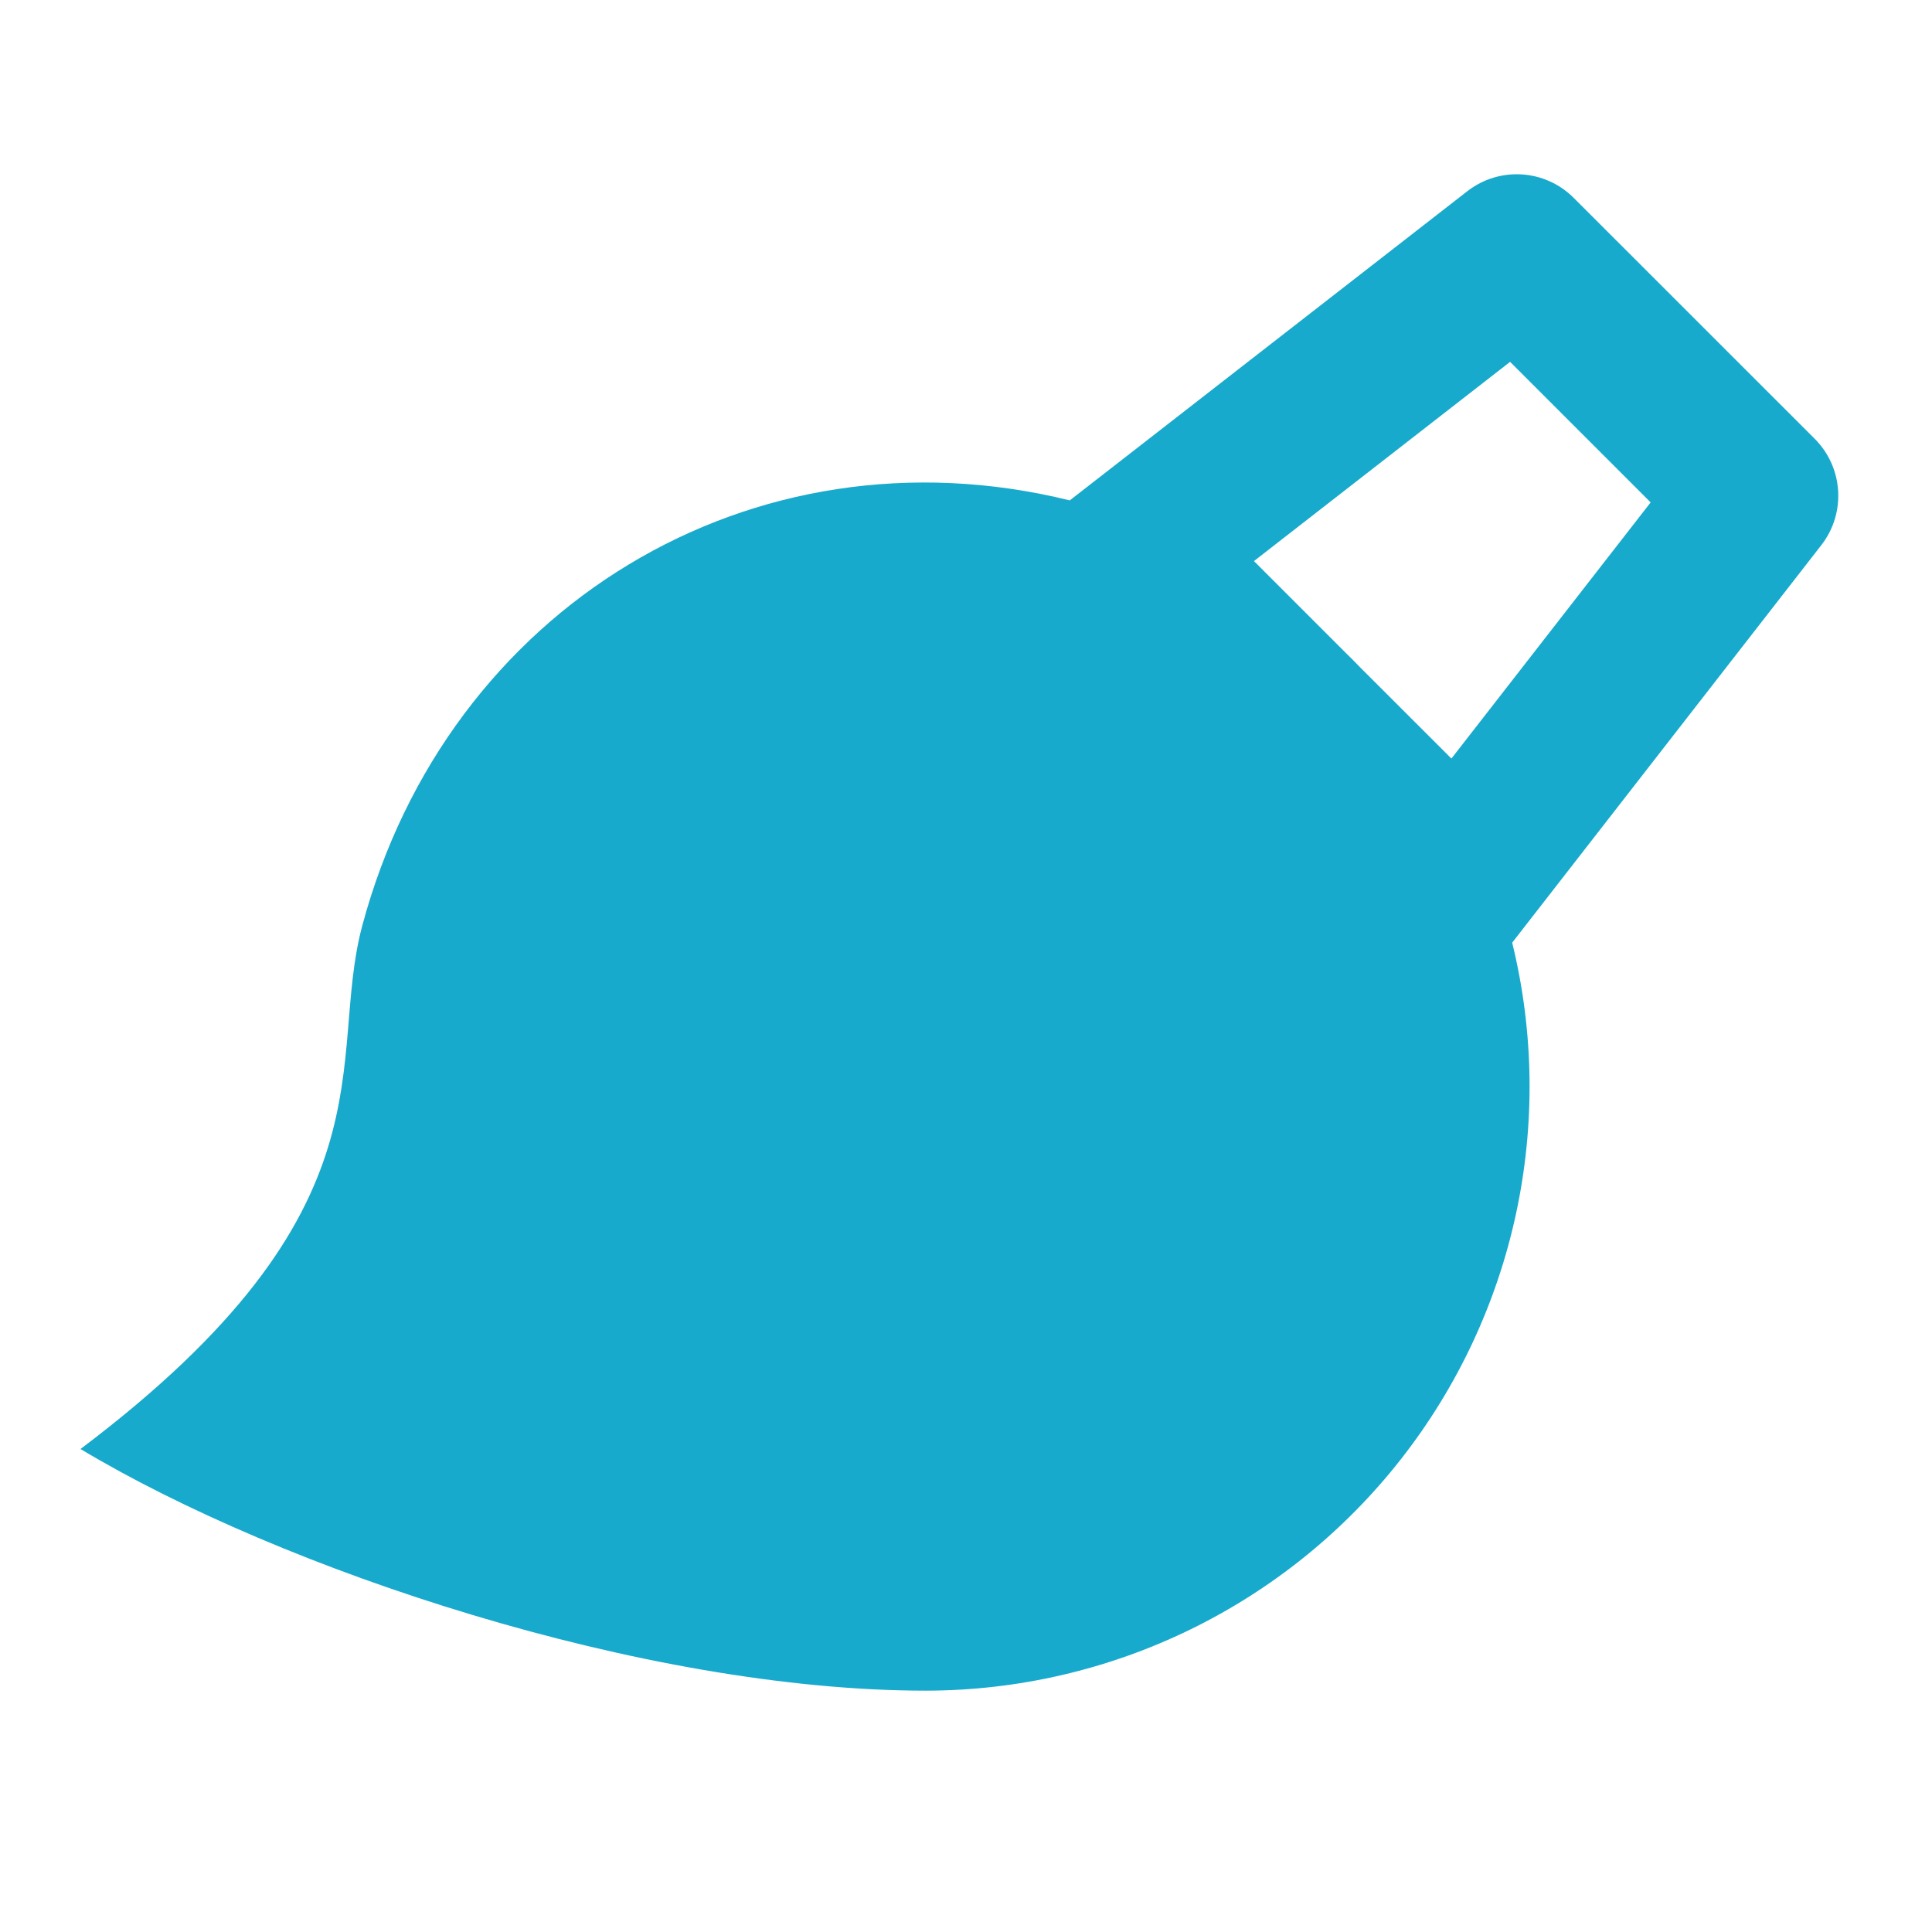
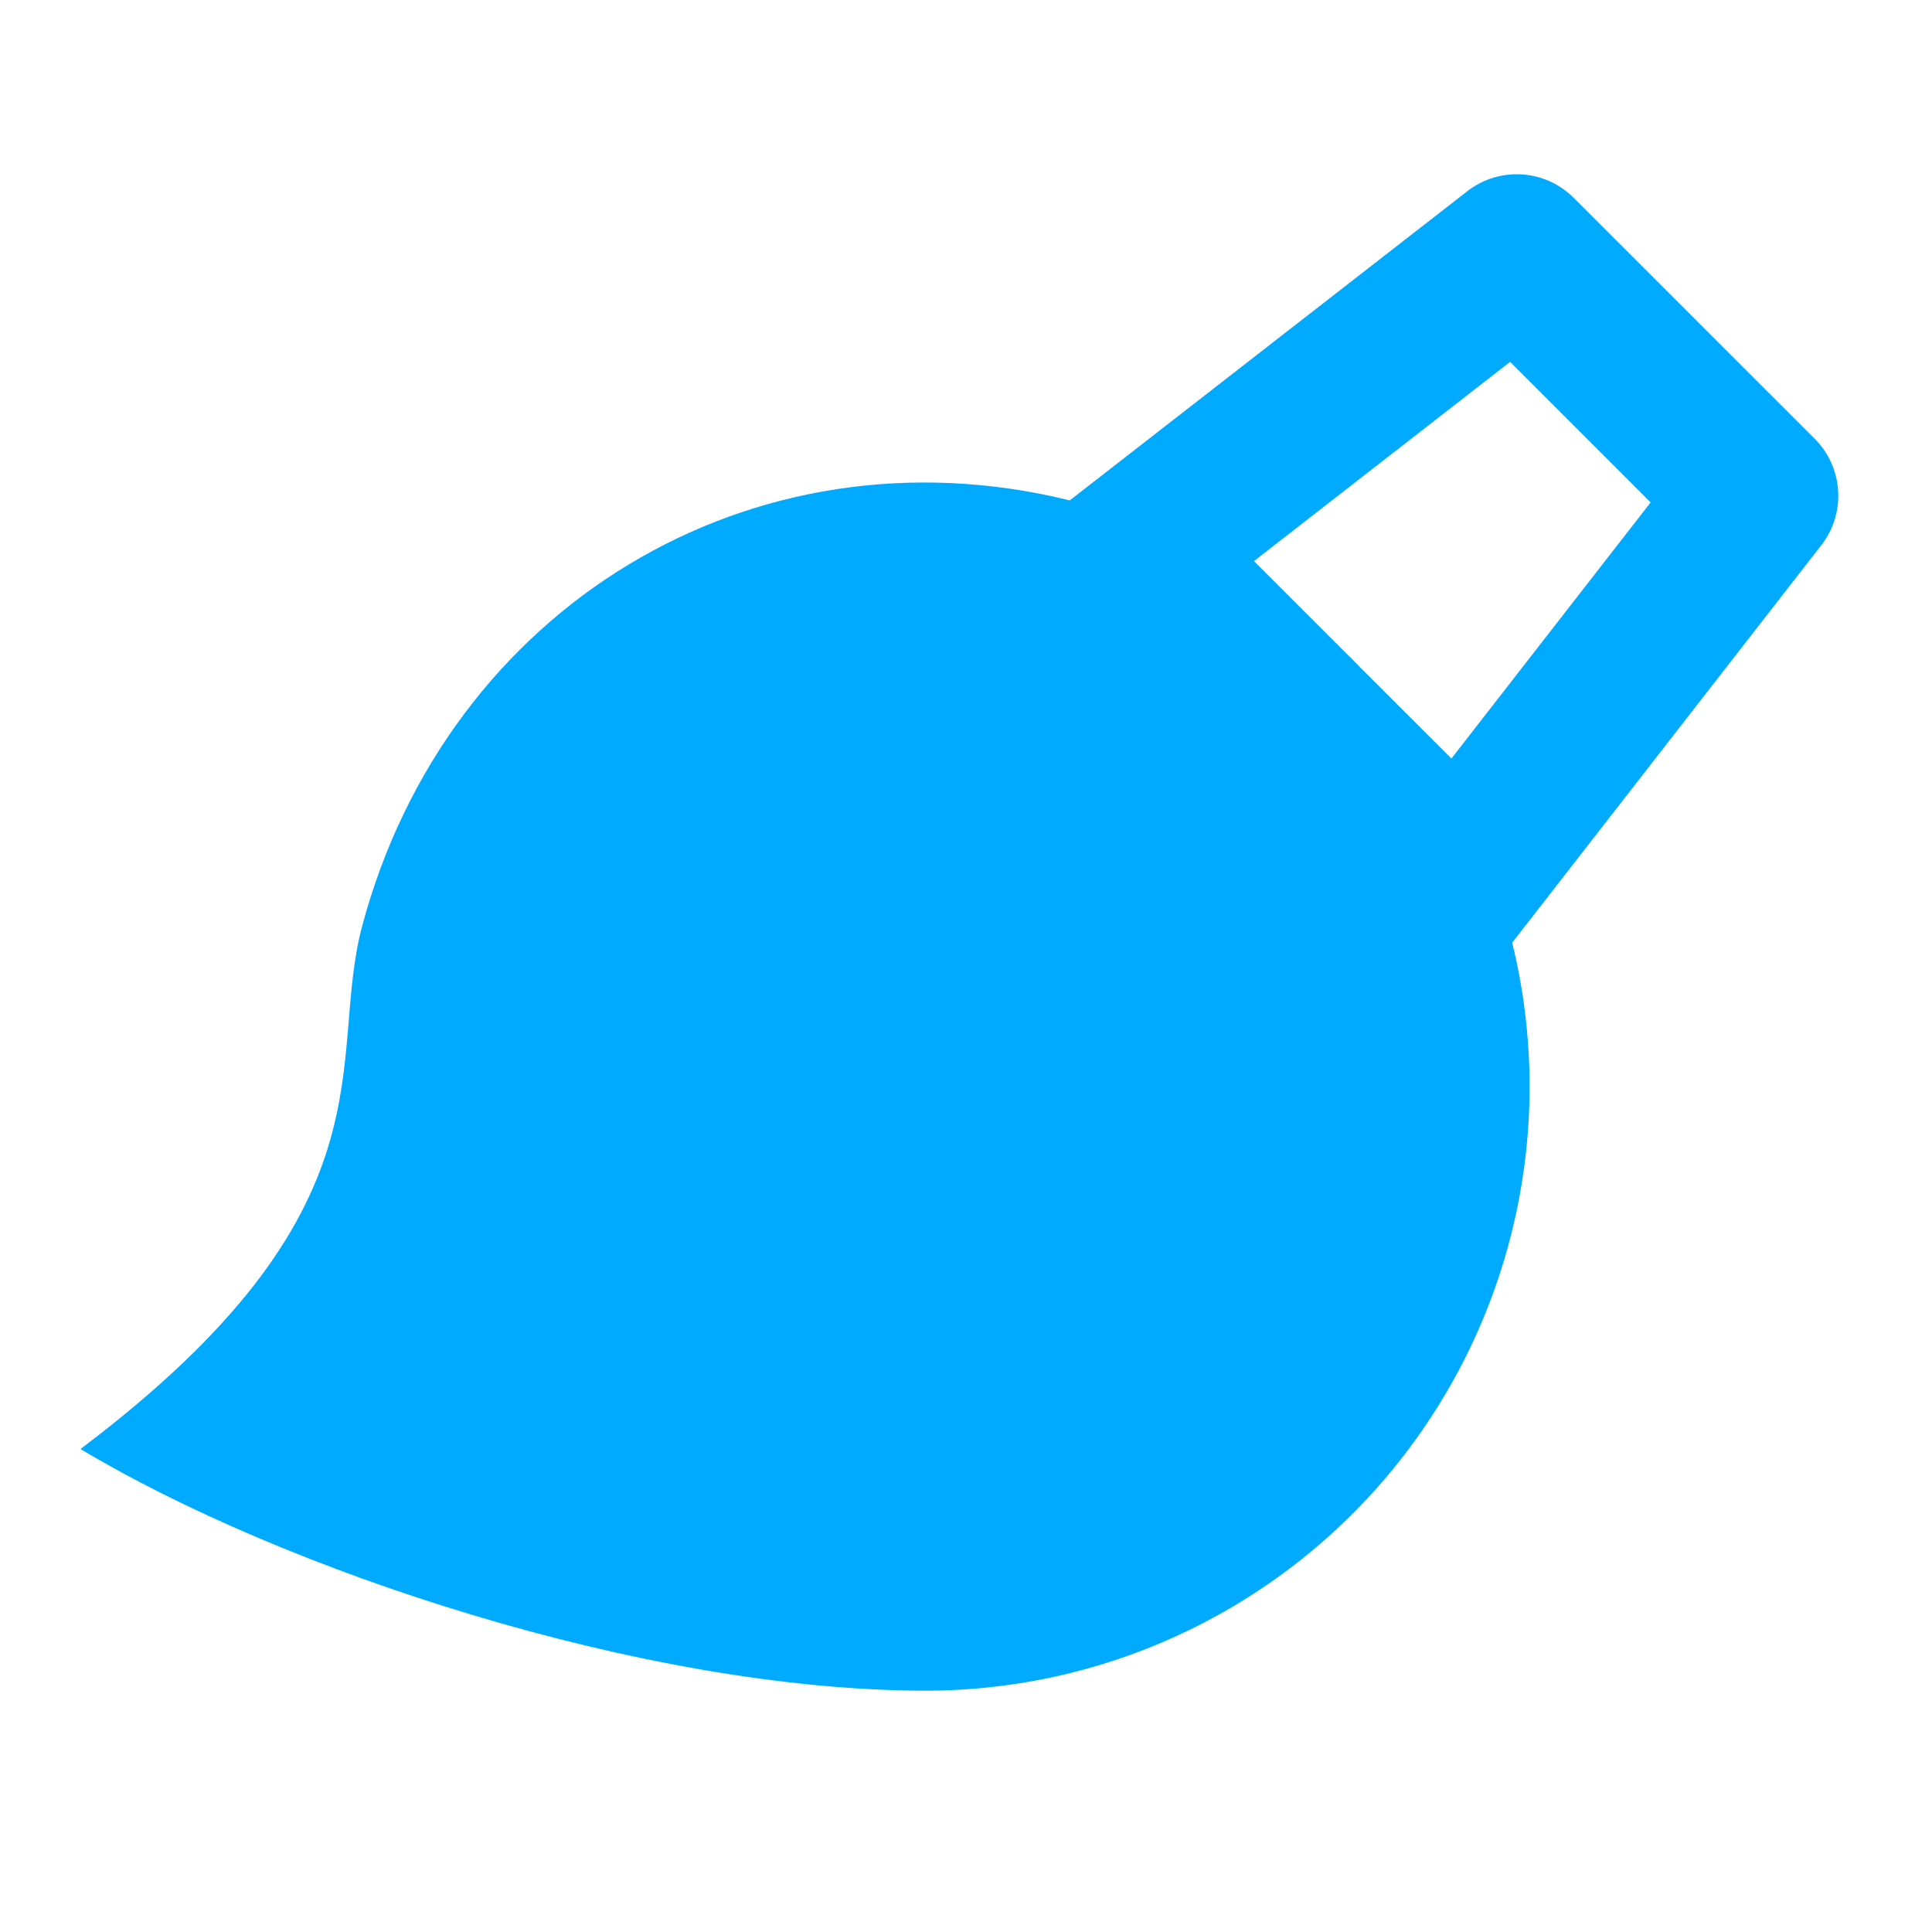
<svg xmlns="http://www.w3.org/2000/svg" viewBox="0 0 24 24" width="32" height="32">
  <path fill="none" d="M0 0h24v24H0z" />
-   <path d="M13.289 6.216l4.939-3.841a1 1 0 0 1 1.32.082l2.995 2.994a1 1 0 0 1 .082 1.321l-3.84 4.938a7.505 7.505 0 0 1-7.283 9.292C8 21.002 3.5 19.5 1 18c3.98-3 3.047-4.81 3.5-6.5 1.058-3.95 4.842-6.257 8.789-5.284zm3.413 1.879c.065.063.13.128.193.194l1.135 1.134 2.475-3.182-1.746-1.746-3.182 2.475 1.125 1.125z" fill="rgba(24,170,204,1)" />
+   <path d="M13.289 6.216l4.939-3.841a1 1 0 0 1 1.32.082l2.995 2.994a1 1 0 0 1 .082 1.321l-3.84 4.938a7.505 7.505 0 0 1-7.283 9.292C8 21.002 3.5 19.5 1 18c3.98-3 3.047-4.81 3.5-6.5 1.058-3.95 4.842-6.257 8.789-5.284zm3.413 1.879c.065.063.13.128.193.194l1.135 1.134 2.475-3.182-1.746-1.746-3.182 2.475 1.125 1.125z" fill="rgba(0,170,255,1)" />
</svg>
